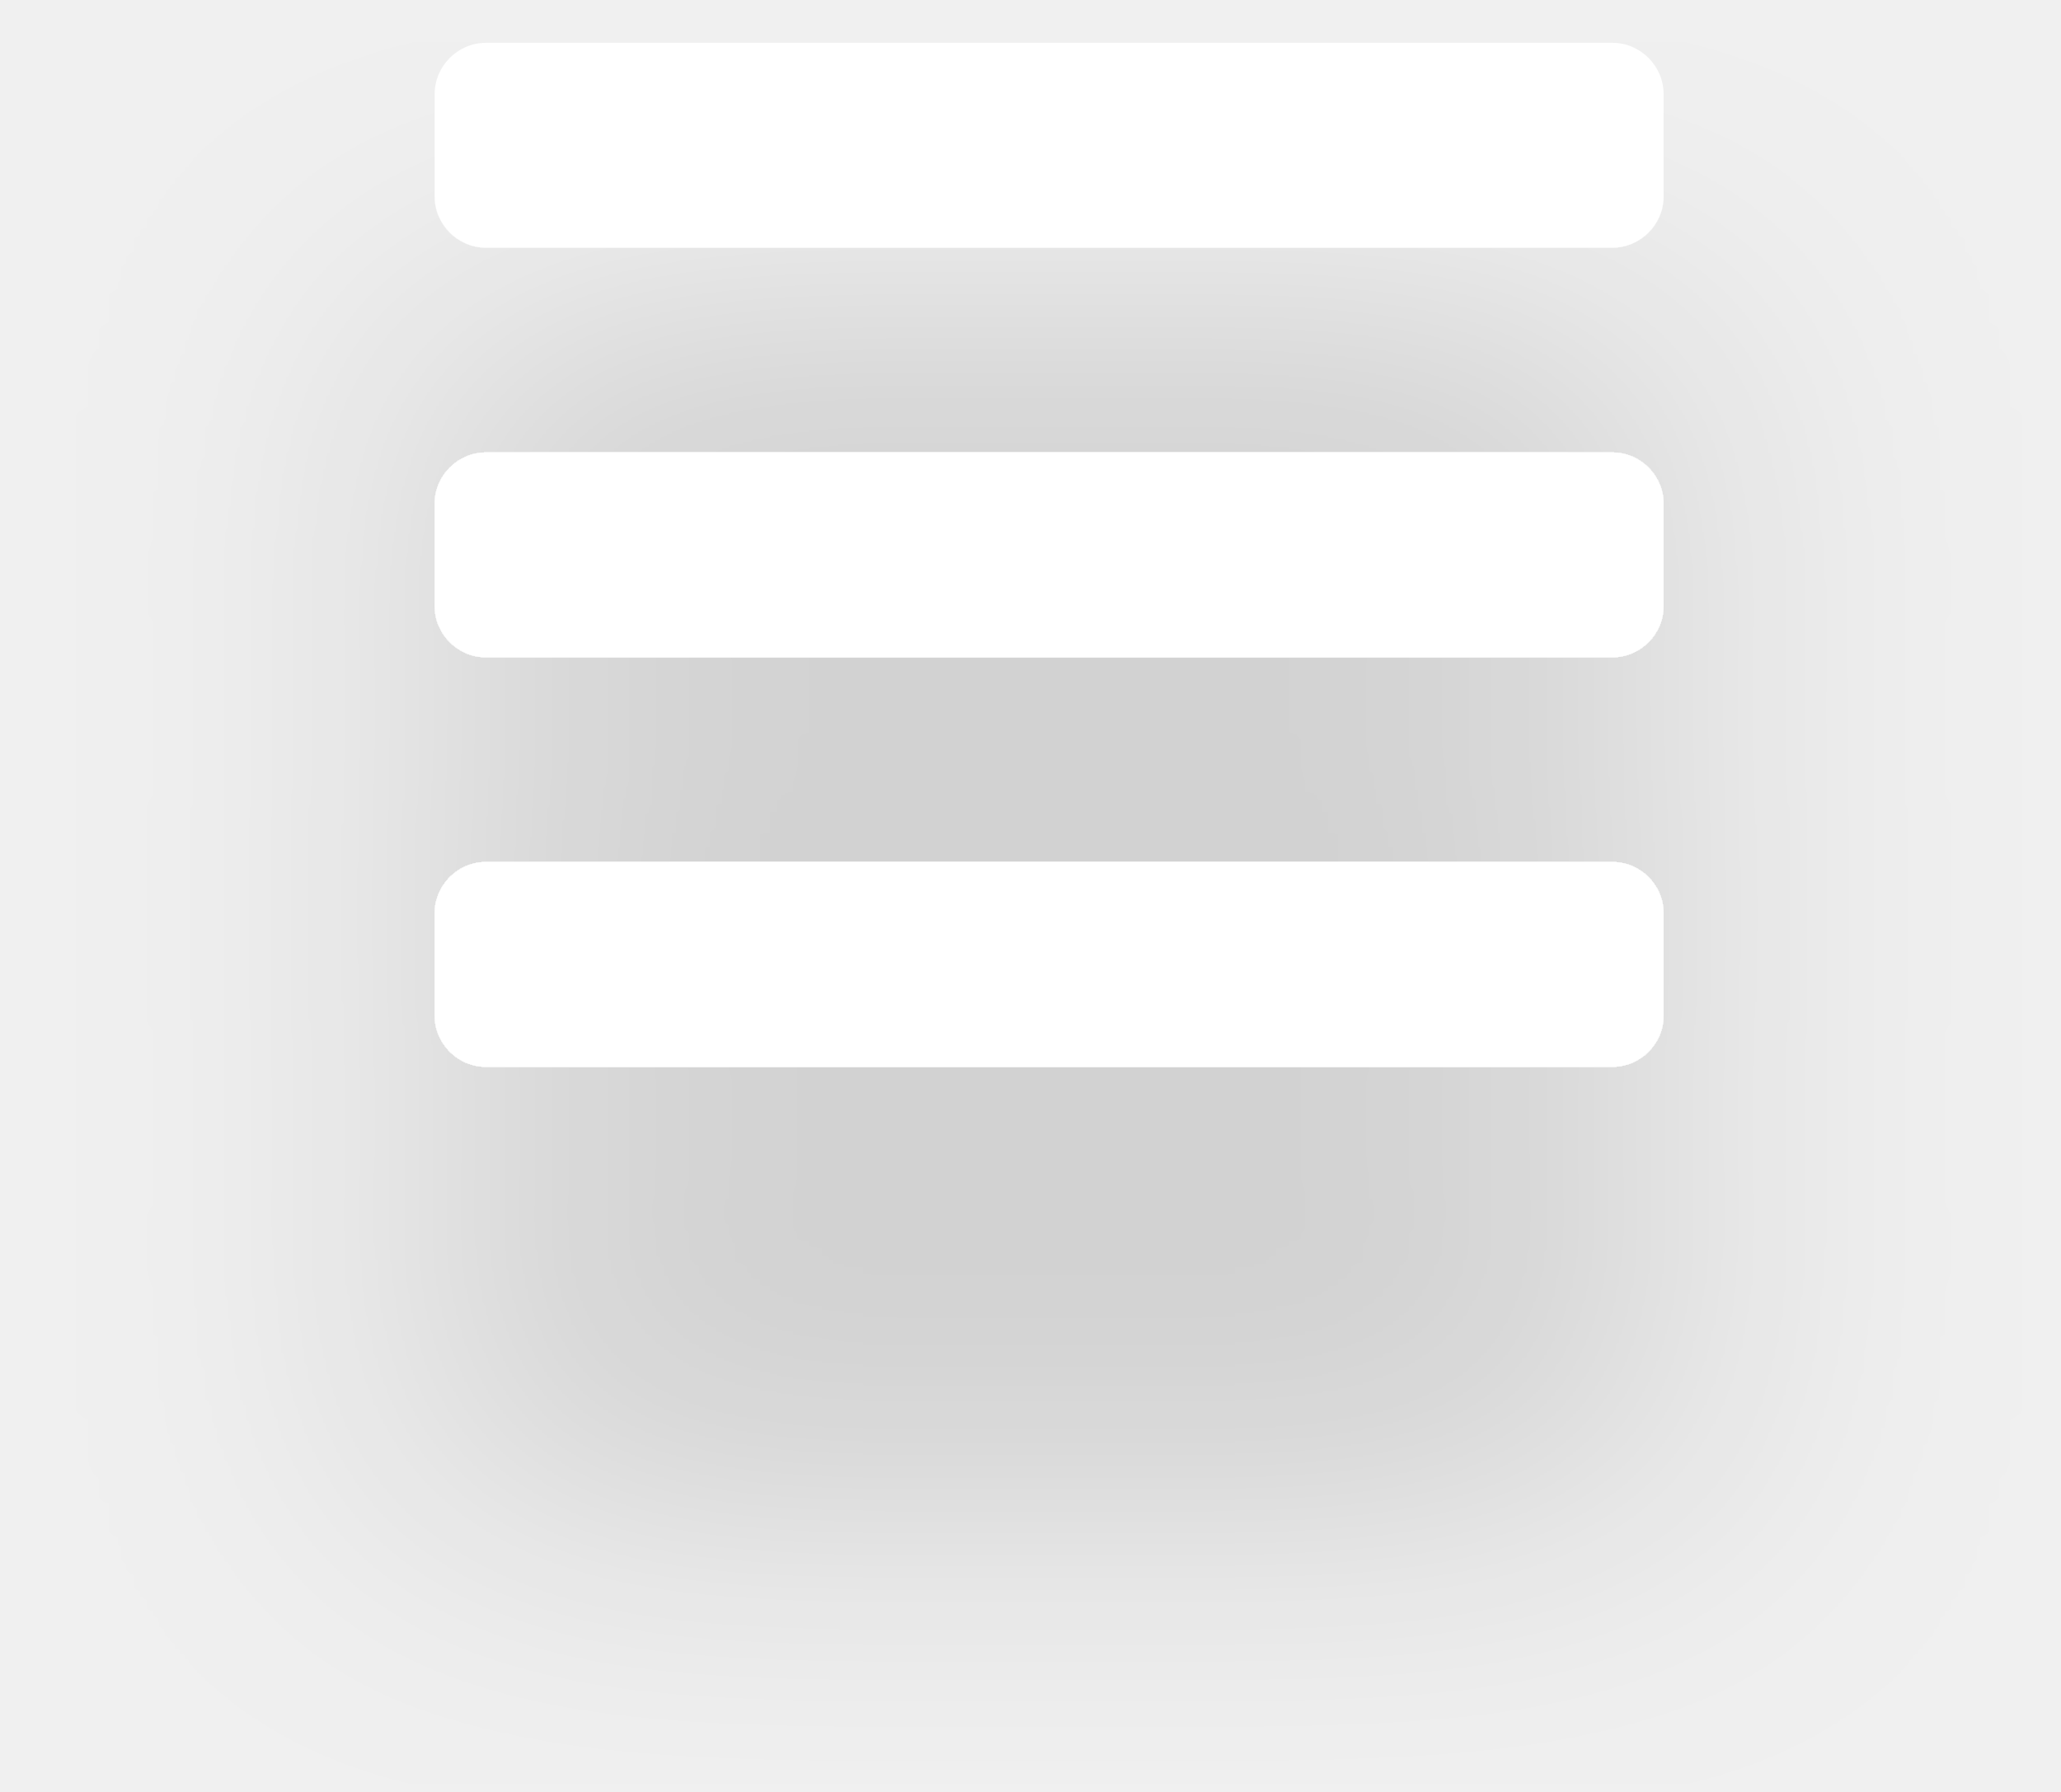
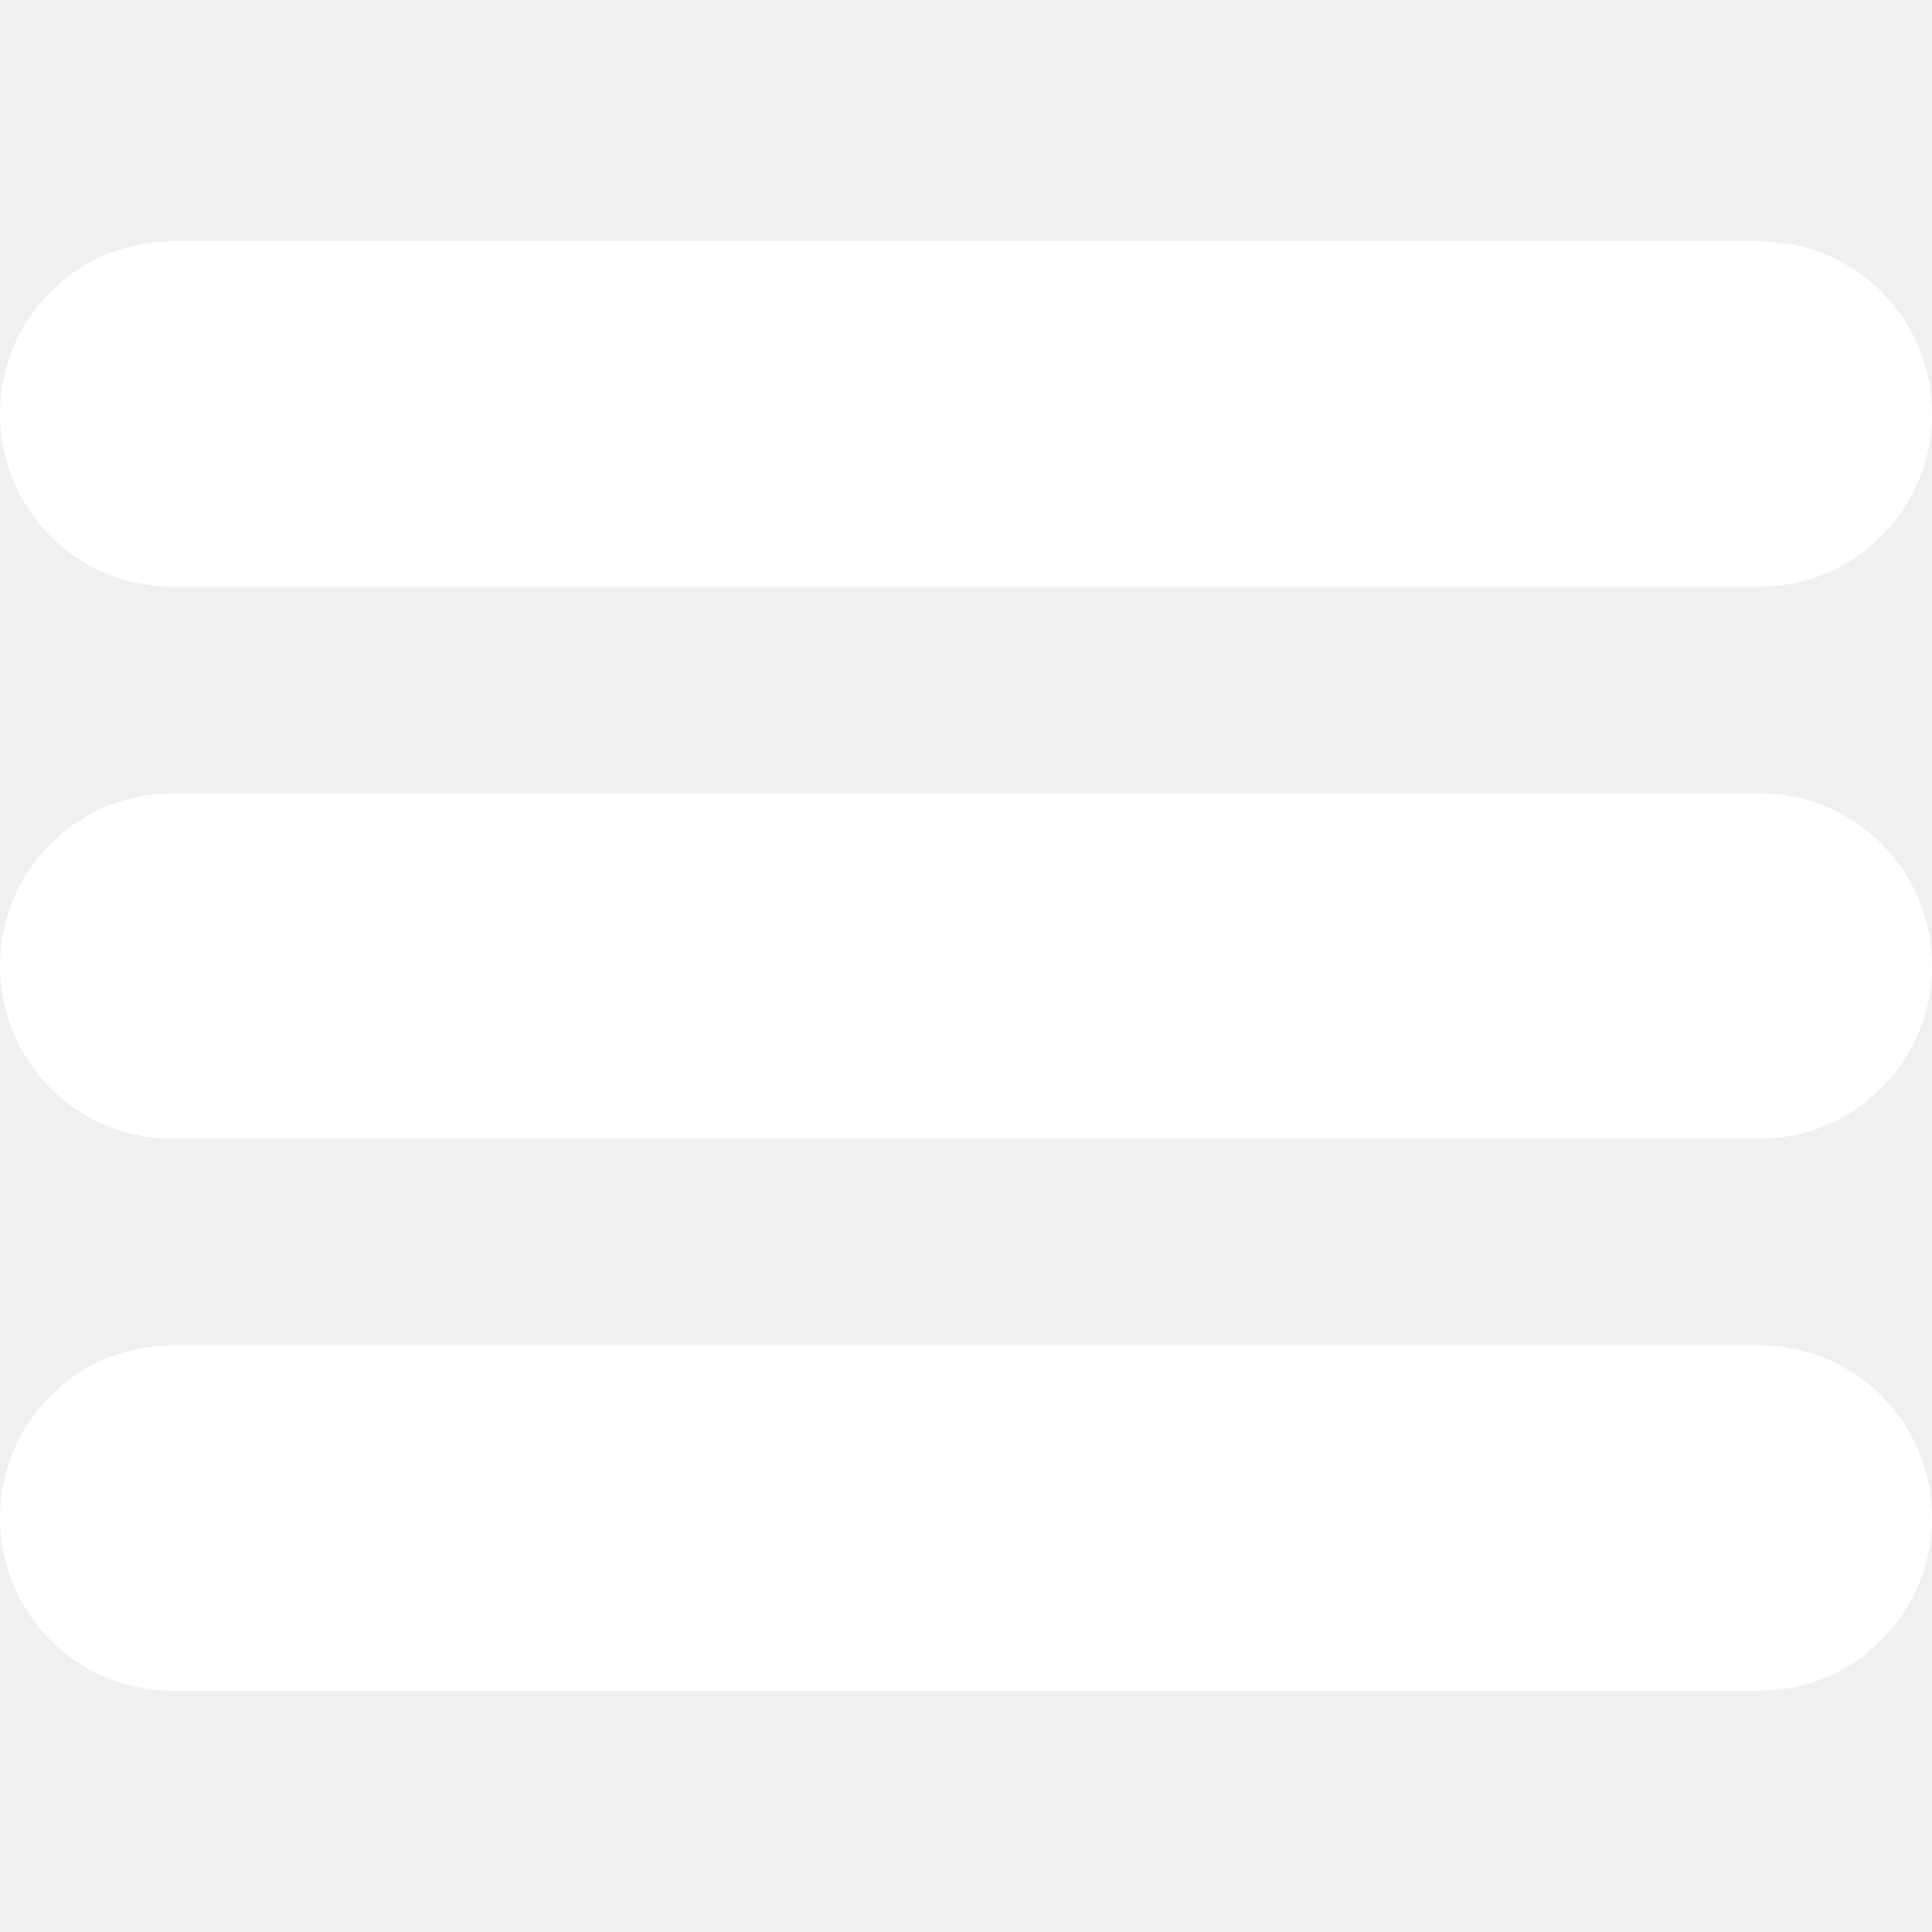
- <svg xmlns="http://www.w3.org/2000/svg" width="23" height="20" viewBox="0 0 23 20" fill="none">
-   <g filter="url(#filter0_d_1590_71)">
-     <path d="M18.565 10.193C18.565 9.88 18.306 9.621 17.994 9.621H5.423C5.11 9.621 4.851 9.88 4.851 10.193V11.336C4.851 11.648 5.11 11.907 5.423 11.907H17.994C18.306 11.907 18.565 11.648 18.565 11.336V10.193ZM18.565 5.621C18.565 5.309 18.306 5.05 17.994 5.05H5.423C5.11 5.05 4.851 5.309 4.851 5.621V6.764C4.851 7.077 5.11 7.336 5.423 7.336H17.994C18.306 7.336 18.565 7.077 18.565 6.764V5.621ZM18.565 1.05C18.565 0.737 18.306 0.478 17.994 0.478H5.423C5.11 0.478 4.851 0.737 4.851 1.05V2.193C4.851 2.505 5.11 2.764 5.423 2.764H17.994C18.306 2.764 18.565 2.505 18.565 2.193V1.05Z" fill="white" />
+ <svg xmlns="http://www.w3.org/2000/svg" version="1.1" id="Capa_1" x="0px" y="0px" viewBox="0 0 250.6 250.6" style="enable-background:new 0 0 250.6 250.6;" xml:space="preserve">
+   <style type="text/css">
+ 	.st0{fill-rule:evenodd;clip-rule:evenodd;fill:#FFFFFF;}
+ </style>
+   <g id="Menu">
+     <path class="st0" d="M22.4,76.1h205.8c12.4,0,22.4-10,22.4-22.4s-10-22.4-22.4-22.4H22.4C10,31.3,0,41.3,0,53.7   C0,66.1,10,76.1,22.4,76.1z M228.2,102.9H22.4C10,102.9,0,112.9,0,125.3c0,12.4,10,22.4,22.4,22.4h205.8c12.4,0,22.4-10,22.4-22.4   C250.6,112.9,240.6,102.9,228.2,102.9z M228.2,174.5H22.4C10,174.5,0,184.5,0,196.9c0,12.4,10,22.4,22.4,22.4h205.8   c12.4,0,22.4-10,22.4-22.4C250.6,184.5,240.6,174.5,228.2,174.5z" />
  </g>
-   <defs>
-     <filter id="filter0_d_1590_71" x="0.851" y="0.478" width="21.714" height="19.429" filterUnits="userSpaceOnUse" color-interpolation-filters="sRGB">
-       <feFlood flood-opacity="0" result="BackgroundImageFix" />
-       <feColorMatrix in="SourceAlpha" type="matrix" values="0 0 0 0 0 0 0 0 0 0 0 0 0 0 0 0 0 0 127 0" result="hardAlpha" />
-       <feOffset dy="4" />
-       <feGaussianBlur stdDeviation="2" />
-       <feComposite in2="hardAlpha" operator="out" />
-       <feColorMatrix type="matrix" values="0 0 0 0 0 0 0 0 0 0 0 0 0 0 0 0 0 0 0.25 0" />
-       <feBlend mode="normal" in2="BackgroundImageFix" result="effect1_dropShadow_1590_71" />
-       <feBlend mode="normal" in="SourceGraphic" in2="effect1_dropShadow_1590_71" result="shape" />
-     </filter>
-   </defs>
</svg>
